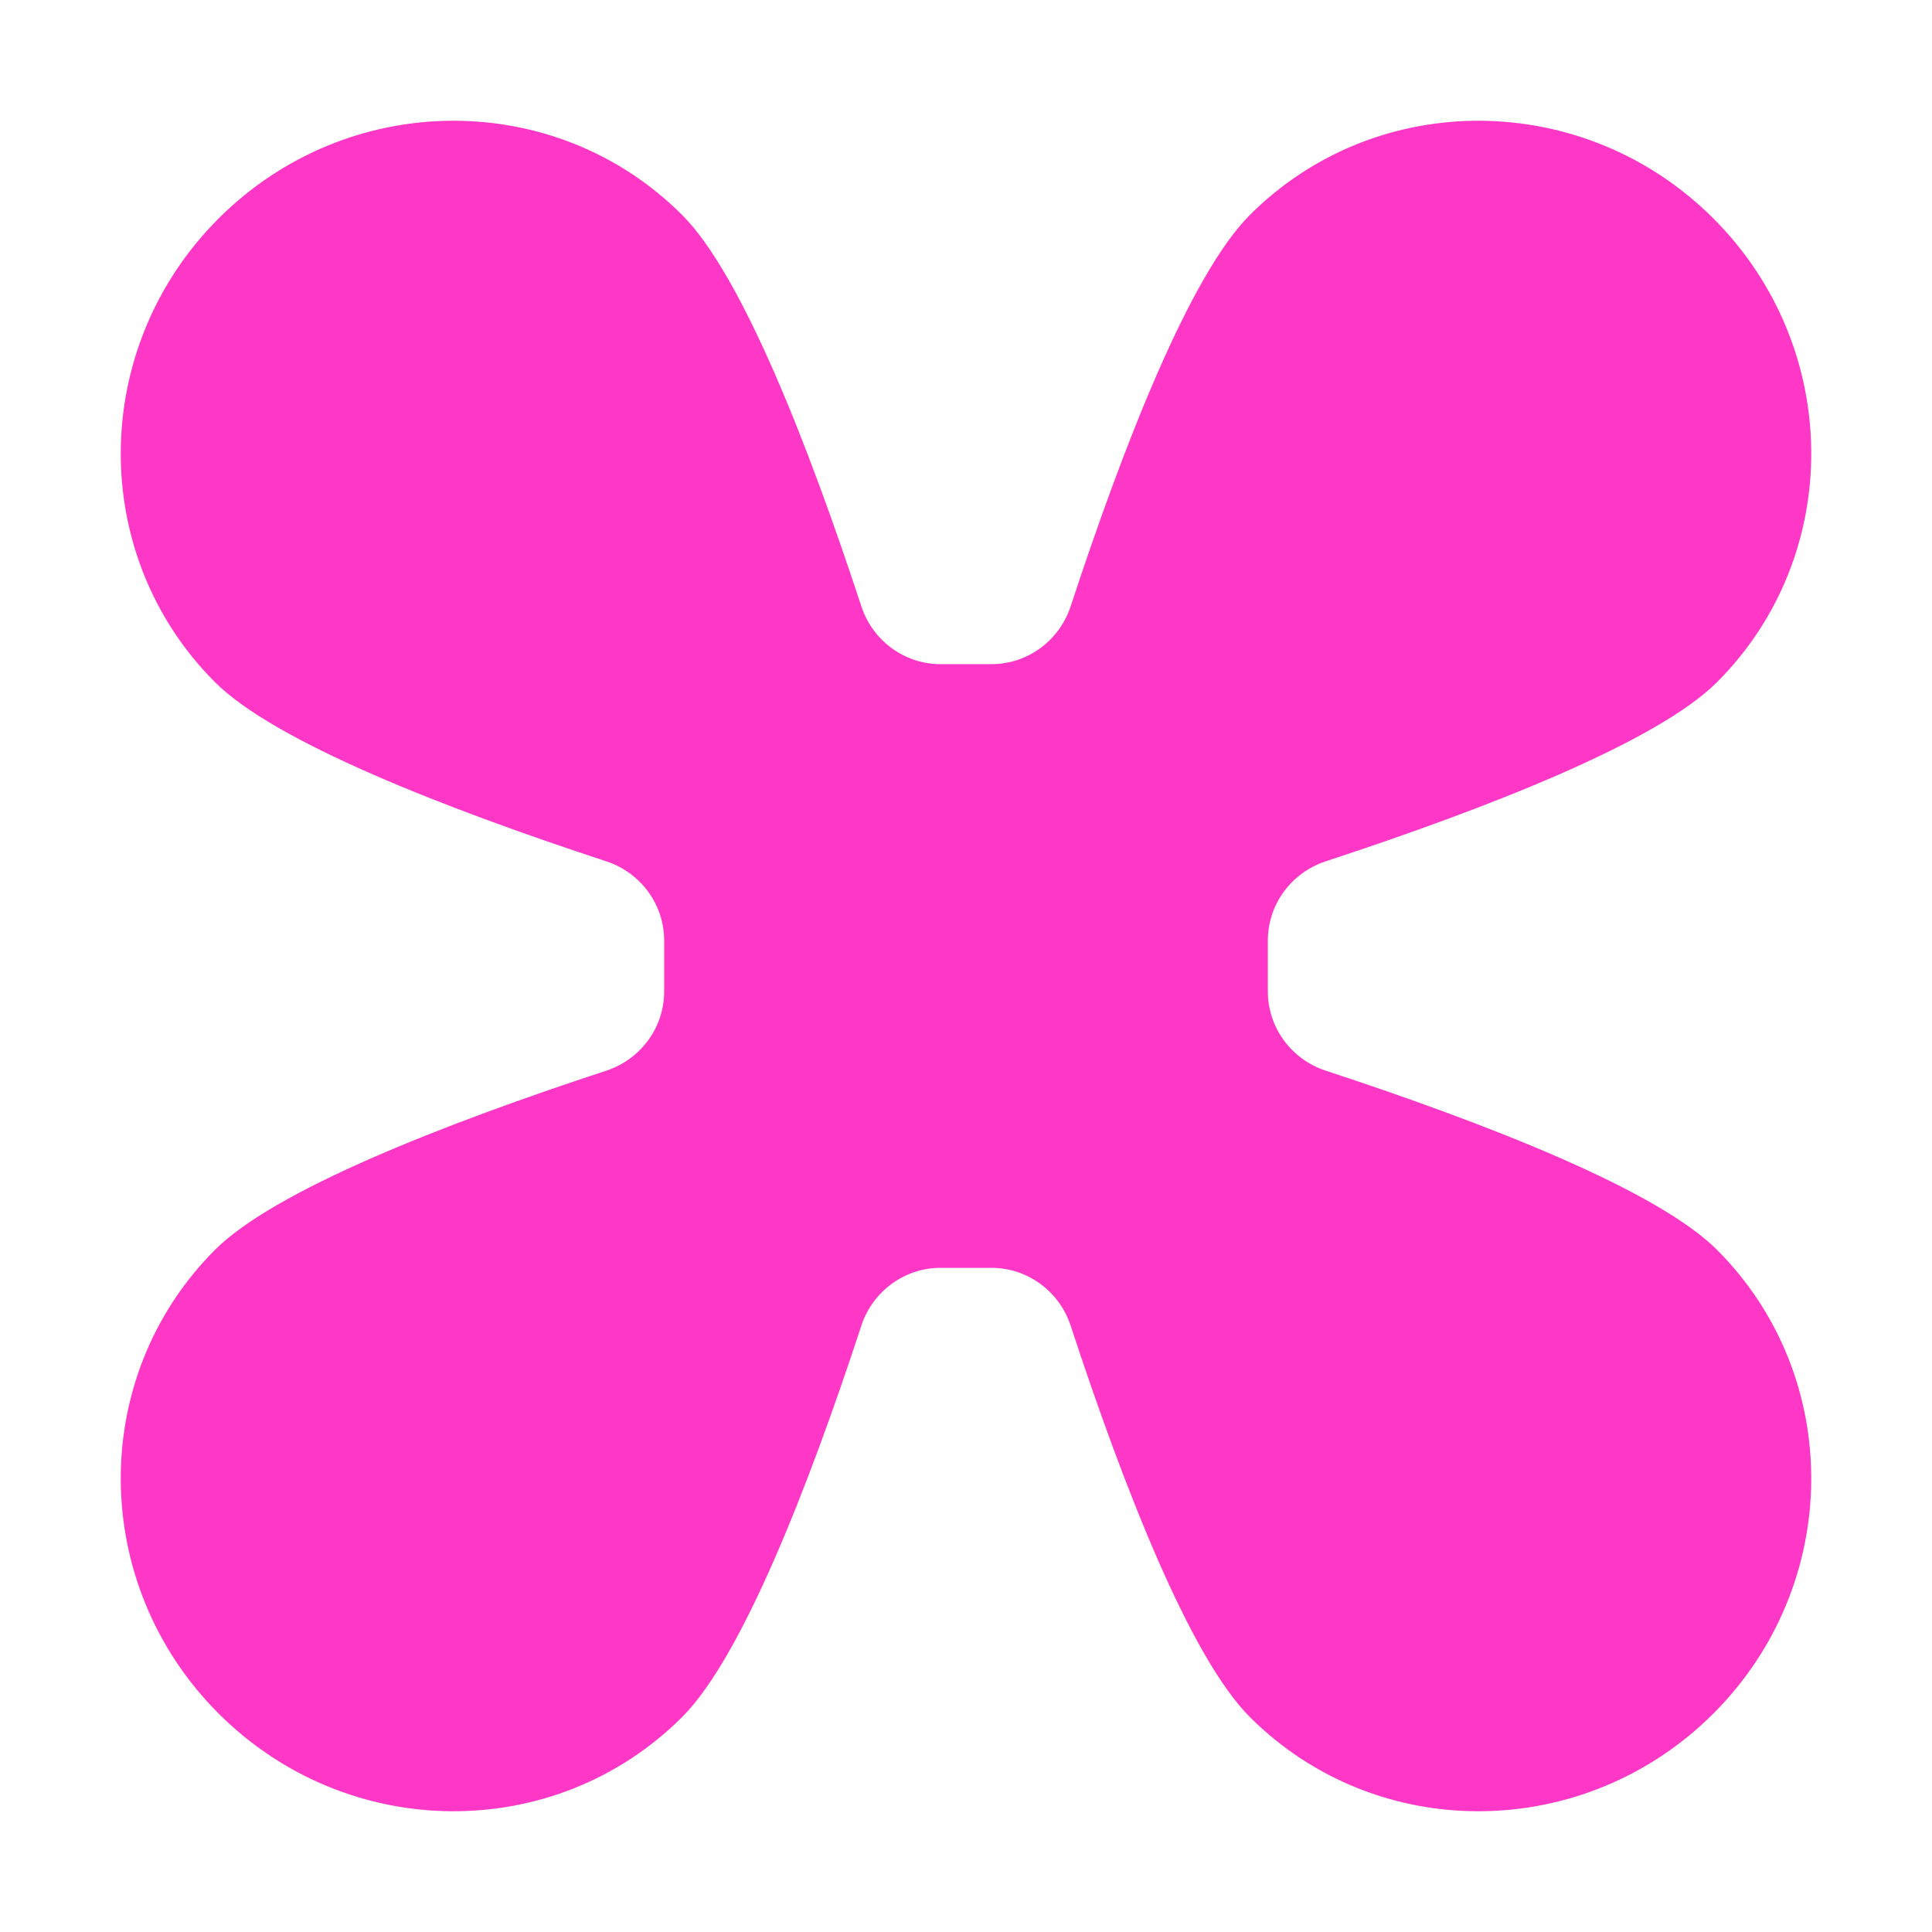
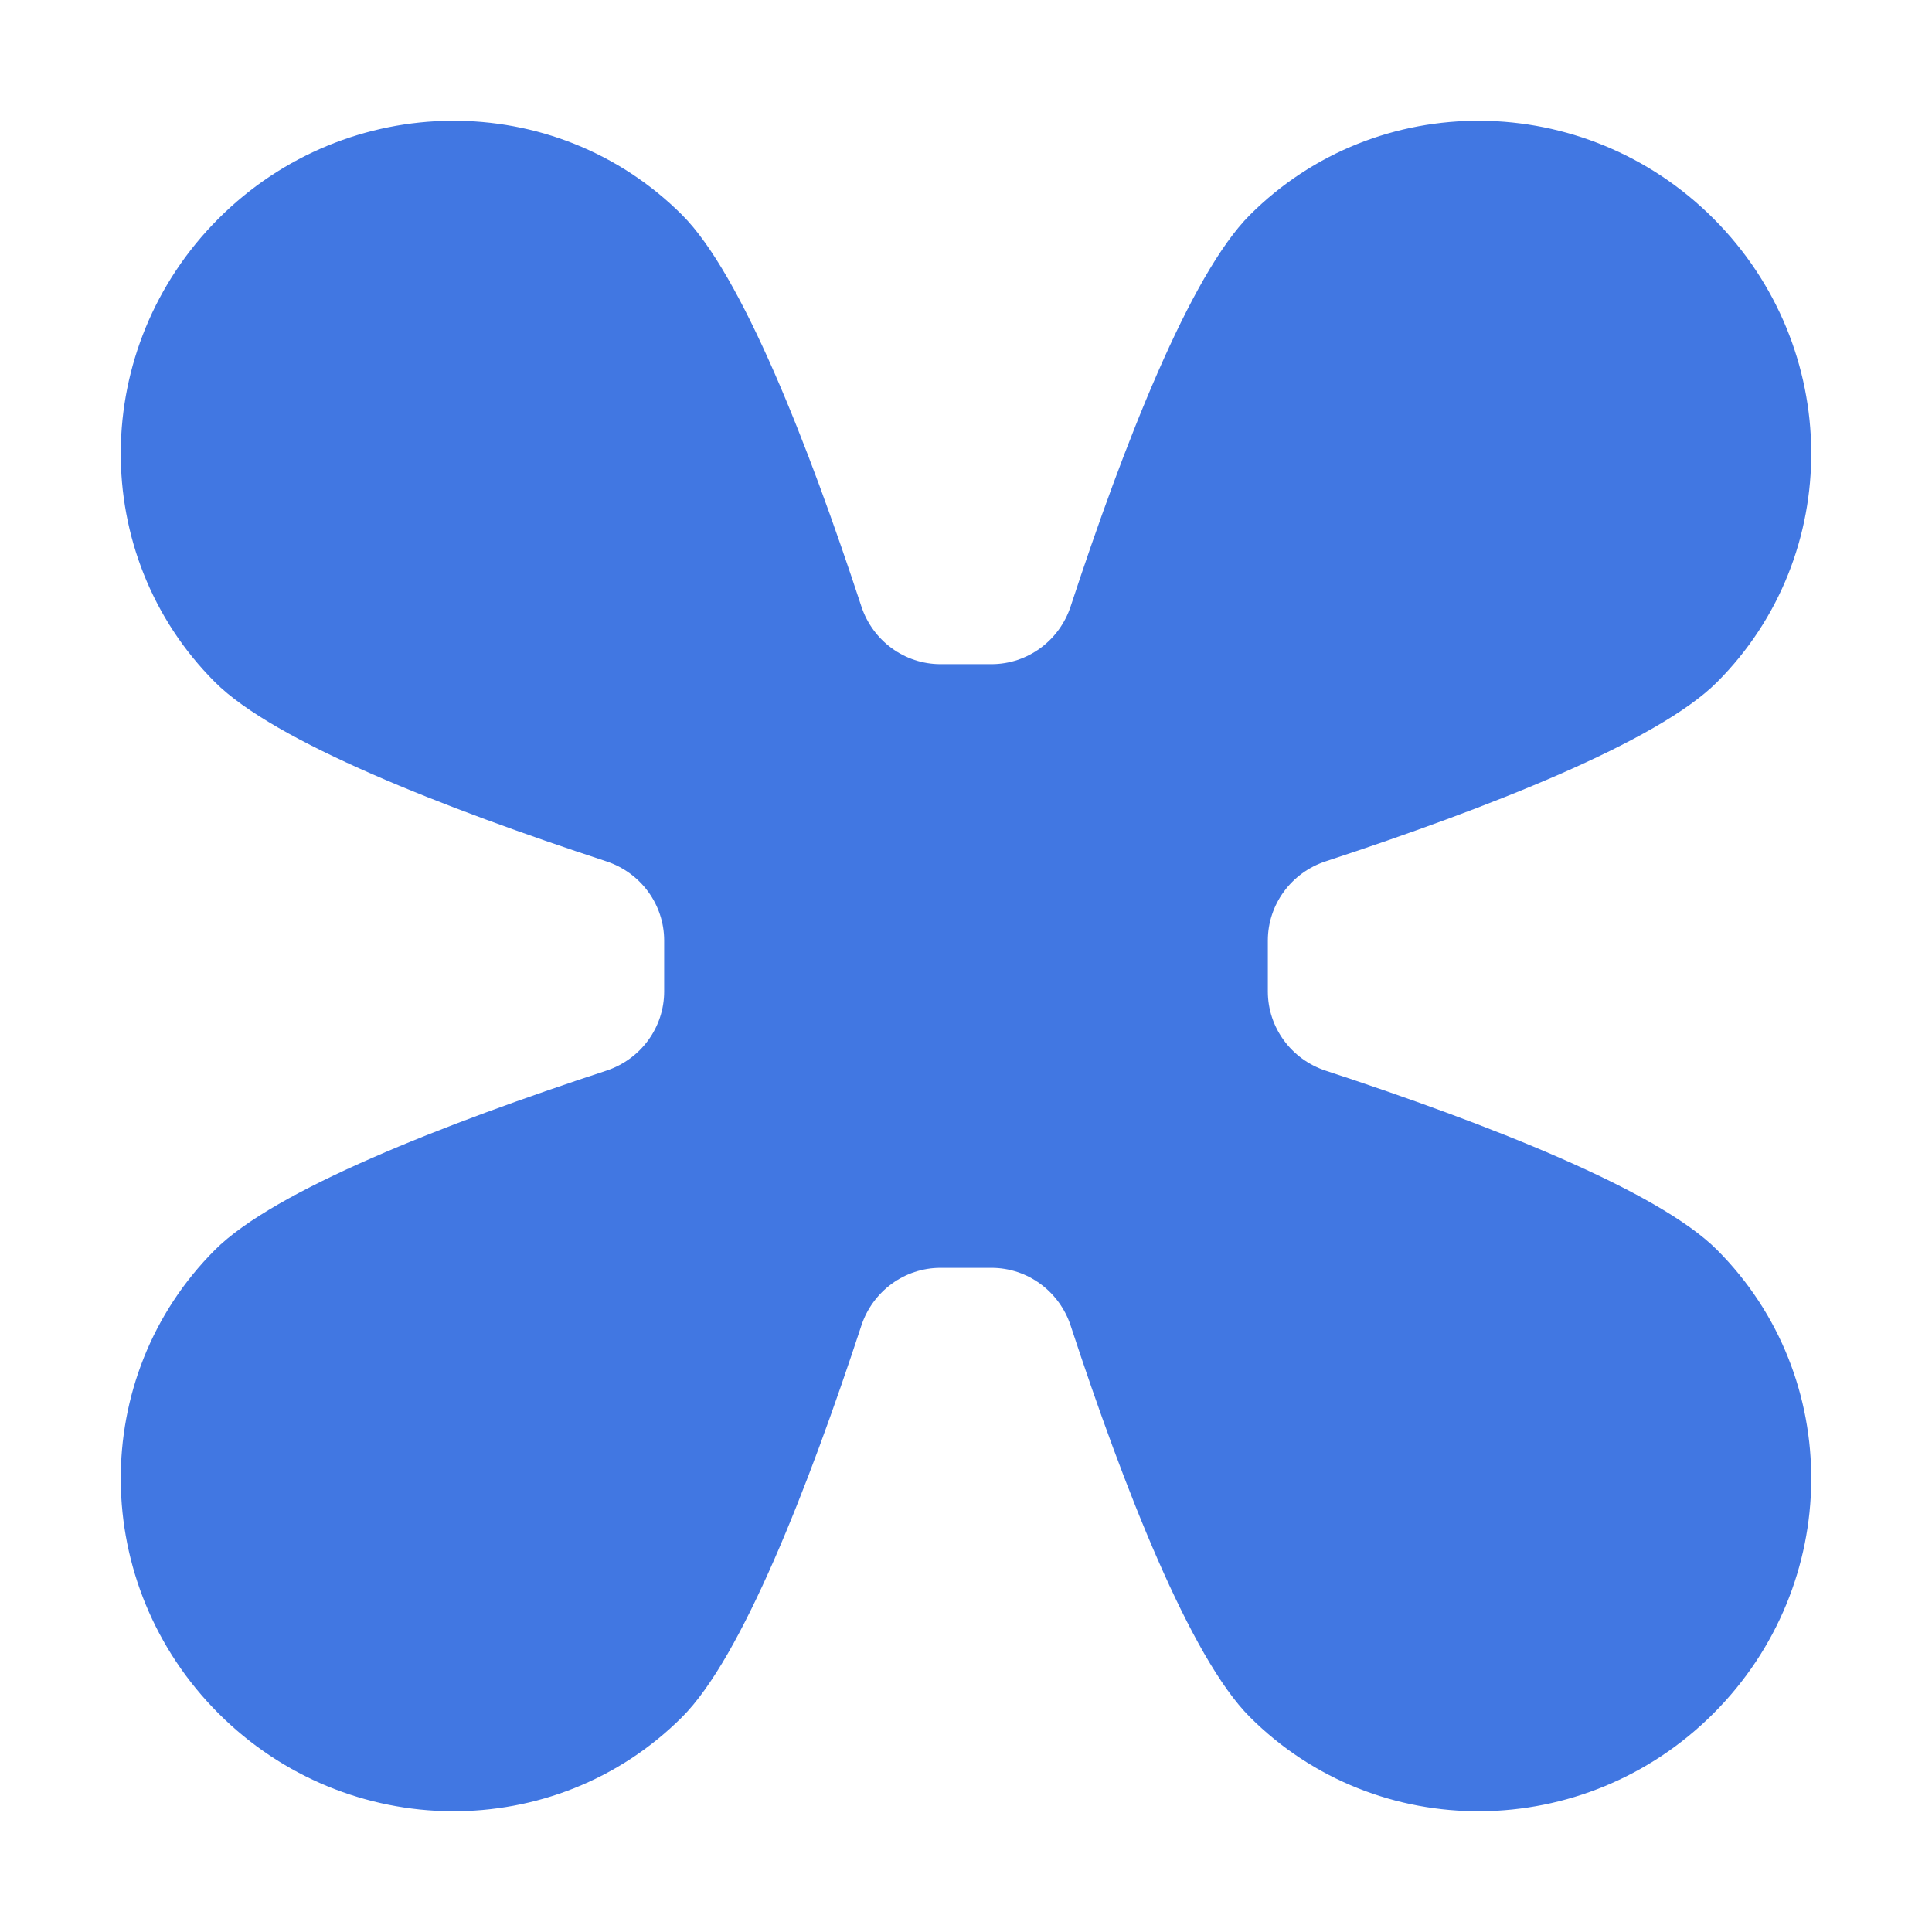
<svg xmlns="http://www.w3.org/2000/svg" width="26" height="26" viewBox="0 0 26 26" fill="none">
-   <path d="M8.938 12.657C8.938 12.172 8.622 11.744 8.161 11.592C5.972 10.873 3.695 9.982 2.893 9.18C1.184 7.47 1.205 4.677 2.941 2.941C4.677 1.205 7.47 1.184 9.18 2.893C9.982 3.695 10.873 5.972 11.592 8.161C11.744 8.622 12.172 8.938 12.657 8.938H13.343C13.828 8.938 14.256 8.622 14.408 8.161C15.127 5.972 16.018 3.695 16.82 2.893C18.53 1.184 21.323 1.205 23.059 2.941C24.795 4.677 24.816 7.47 23.107 9.18C22.305 9.982 20.028 10.873 17.839 11.592C17.378 11.744 17.062 12.172 17.062 12.657V13.343C17.062 13.828 17.378 14.256 17.839 14.408C20.028 15.127 22.305 16.018 23.107 16.82C24.816 18.53 24.795 21.323 23.059 23.059C21.323 24.795 18.53 24.816 16.82 23.107C16.018 22.305 15.127 20.028 14.408 17.839C14.256 17.378 13.828 17.062 13.343 17.062H12.657C12.172 17.062 11.744 17.378 11.592 17.839C10.873 20.028 9.982 22.305 9.18 23.107C7.47 24.816 4.677 24.795 2.941 23.059C1.205 21.323 1.184 18.53 2.893 16.82C3.695 16.018 5.972 15.127 8.161 14.408C8.622 14.256 8.938 13.828 8.938 13.343V12.657Z" fill="#FF37C7" />
+   <path d="M8.938 12.657C8.938 12.172 8.622 11.744 8.161 11.592C5.972 10.873 3.695 9.982 2.893 9.18C1.184 7.47 1.205 4.677 2.941 2.941C4.677 1.205 7.47 1.184 9.18 2.893C9.982 3.695 10.873 5.972 11.592 8.161C11.744 8.622 12.172 8.938 12.657 8.938H13.343C13.828 8.938 14.256 8.622 14.408 8.161C15.127 5.972 16.018 3.695 16.82 2.893C18.53 1.184 21.323 1.205 23.059 2.941C24.795 4.677 24.816 7.47 23.107 9.18C22.305 9.982 20.028 10.873 17.839 11.592C17.378 11.744 17.062 12.172 17.062 12.657V13.343C17.062 13.828 17.378 14.256 17.839 14.408C20.028 15.127 22.305 16.018 23.107 16.82C24.816 18.53 24.795 21.323 23.059 23.059C21.323 24.795 18.53 24.816 16.82 23.107C16.018 22.305 15.127 20.028 14.408 17.839C14.256 17.378 13.828 17.062 13.343 17.062H12.657C12.172 17.062 11.744 17.378 11.592 17.839C10.873 20.028 9.982 22.305 9.18 23.107C7.47 24.816 4.677 24.795 2.941 23.059C1.205 21.323 1.184 18.53 2.893 16.82C3.695 16.018 5.972 15.127 8.161 14.408C8.622 14.256 8.938 13.828 8.938 13.343V12.657Z" fill="#4177e2" />
</svg>
